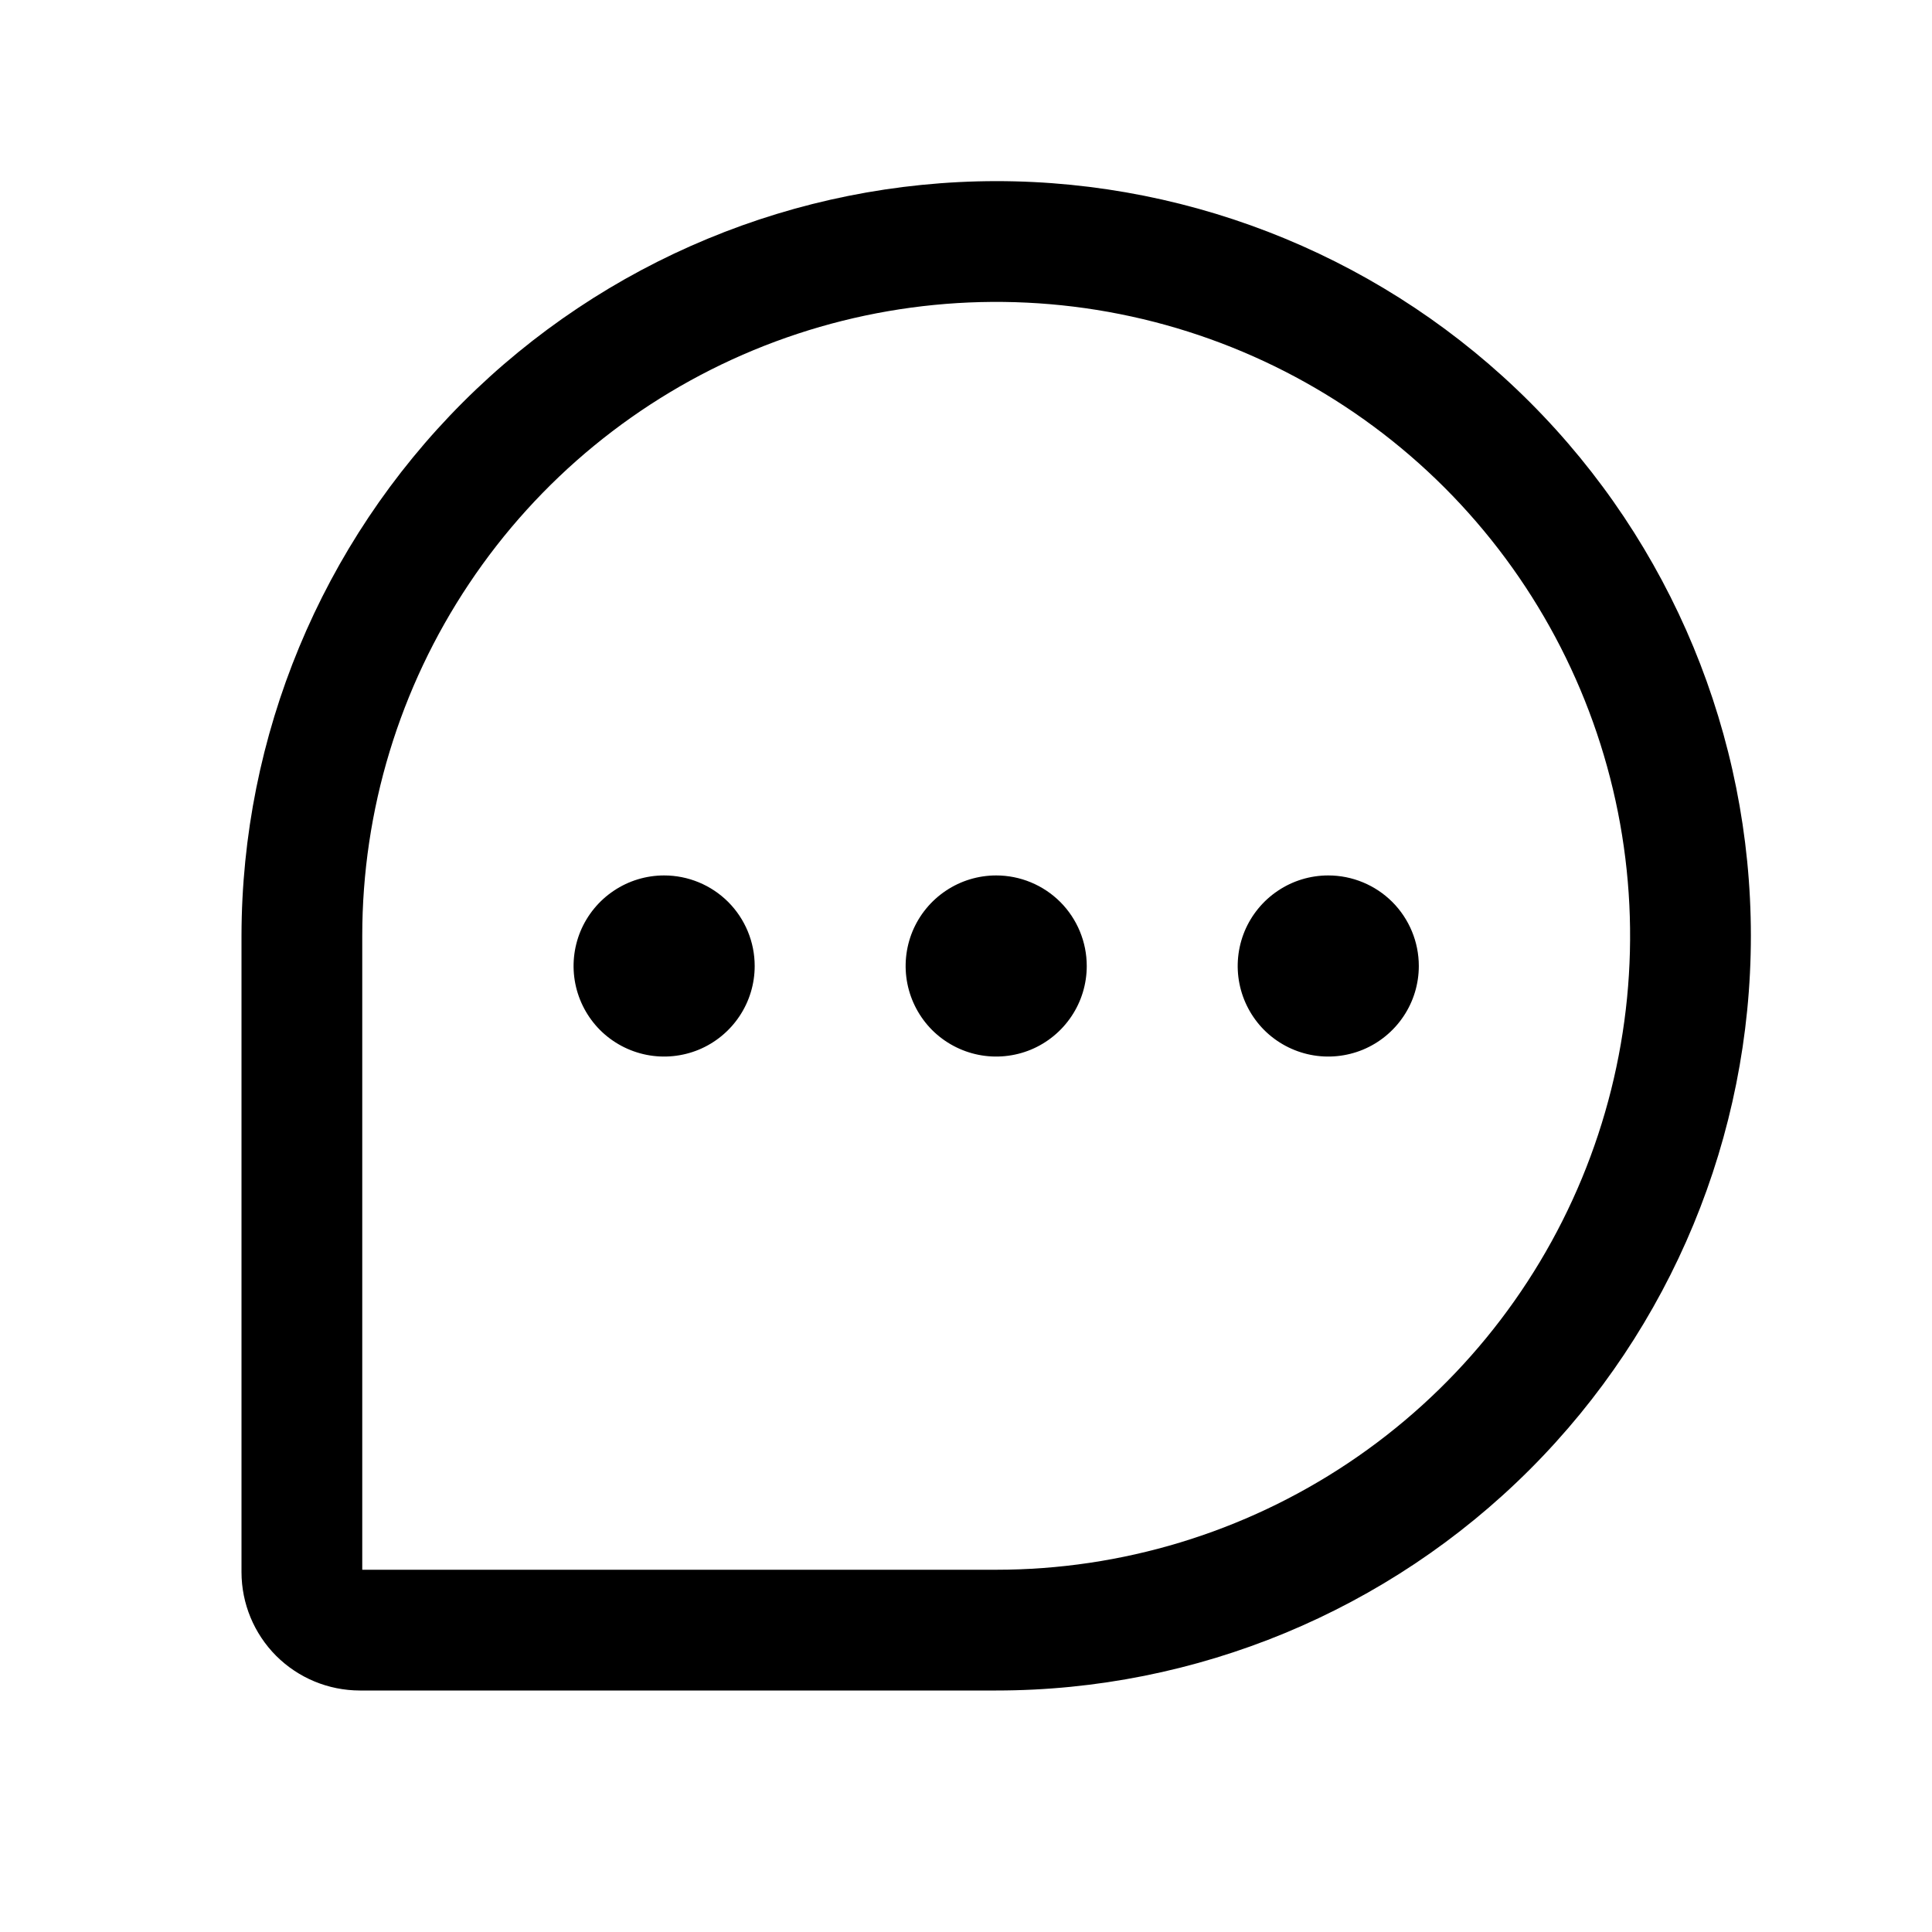
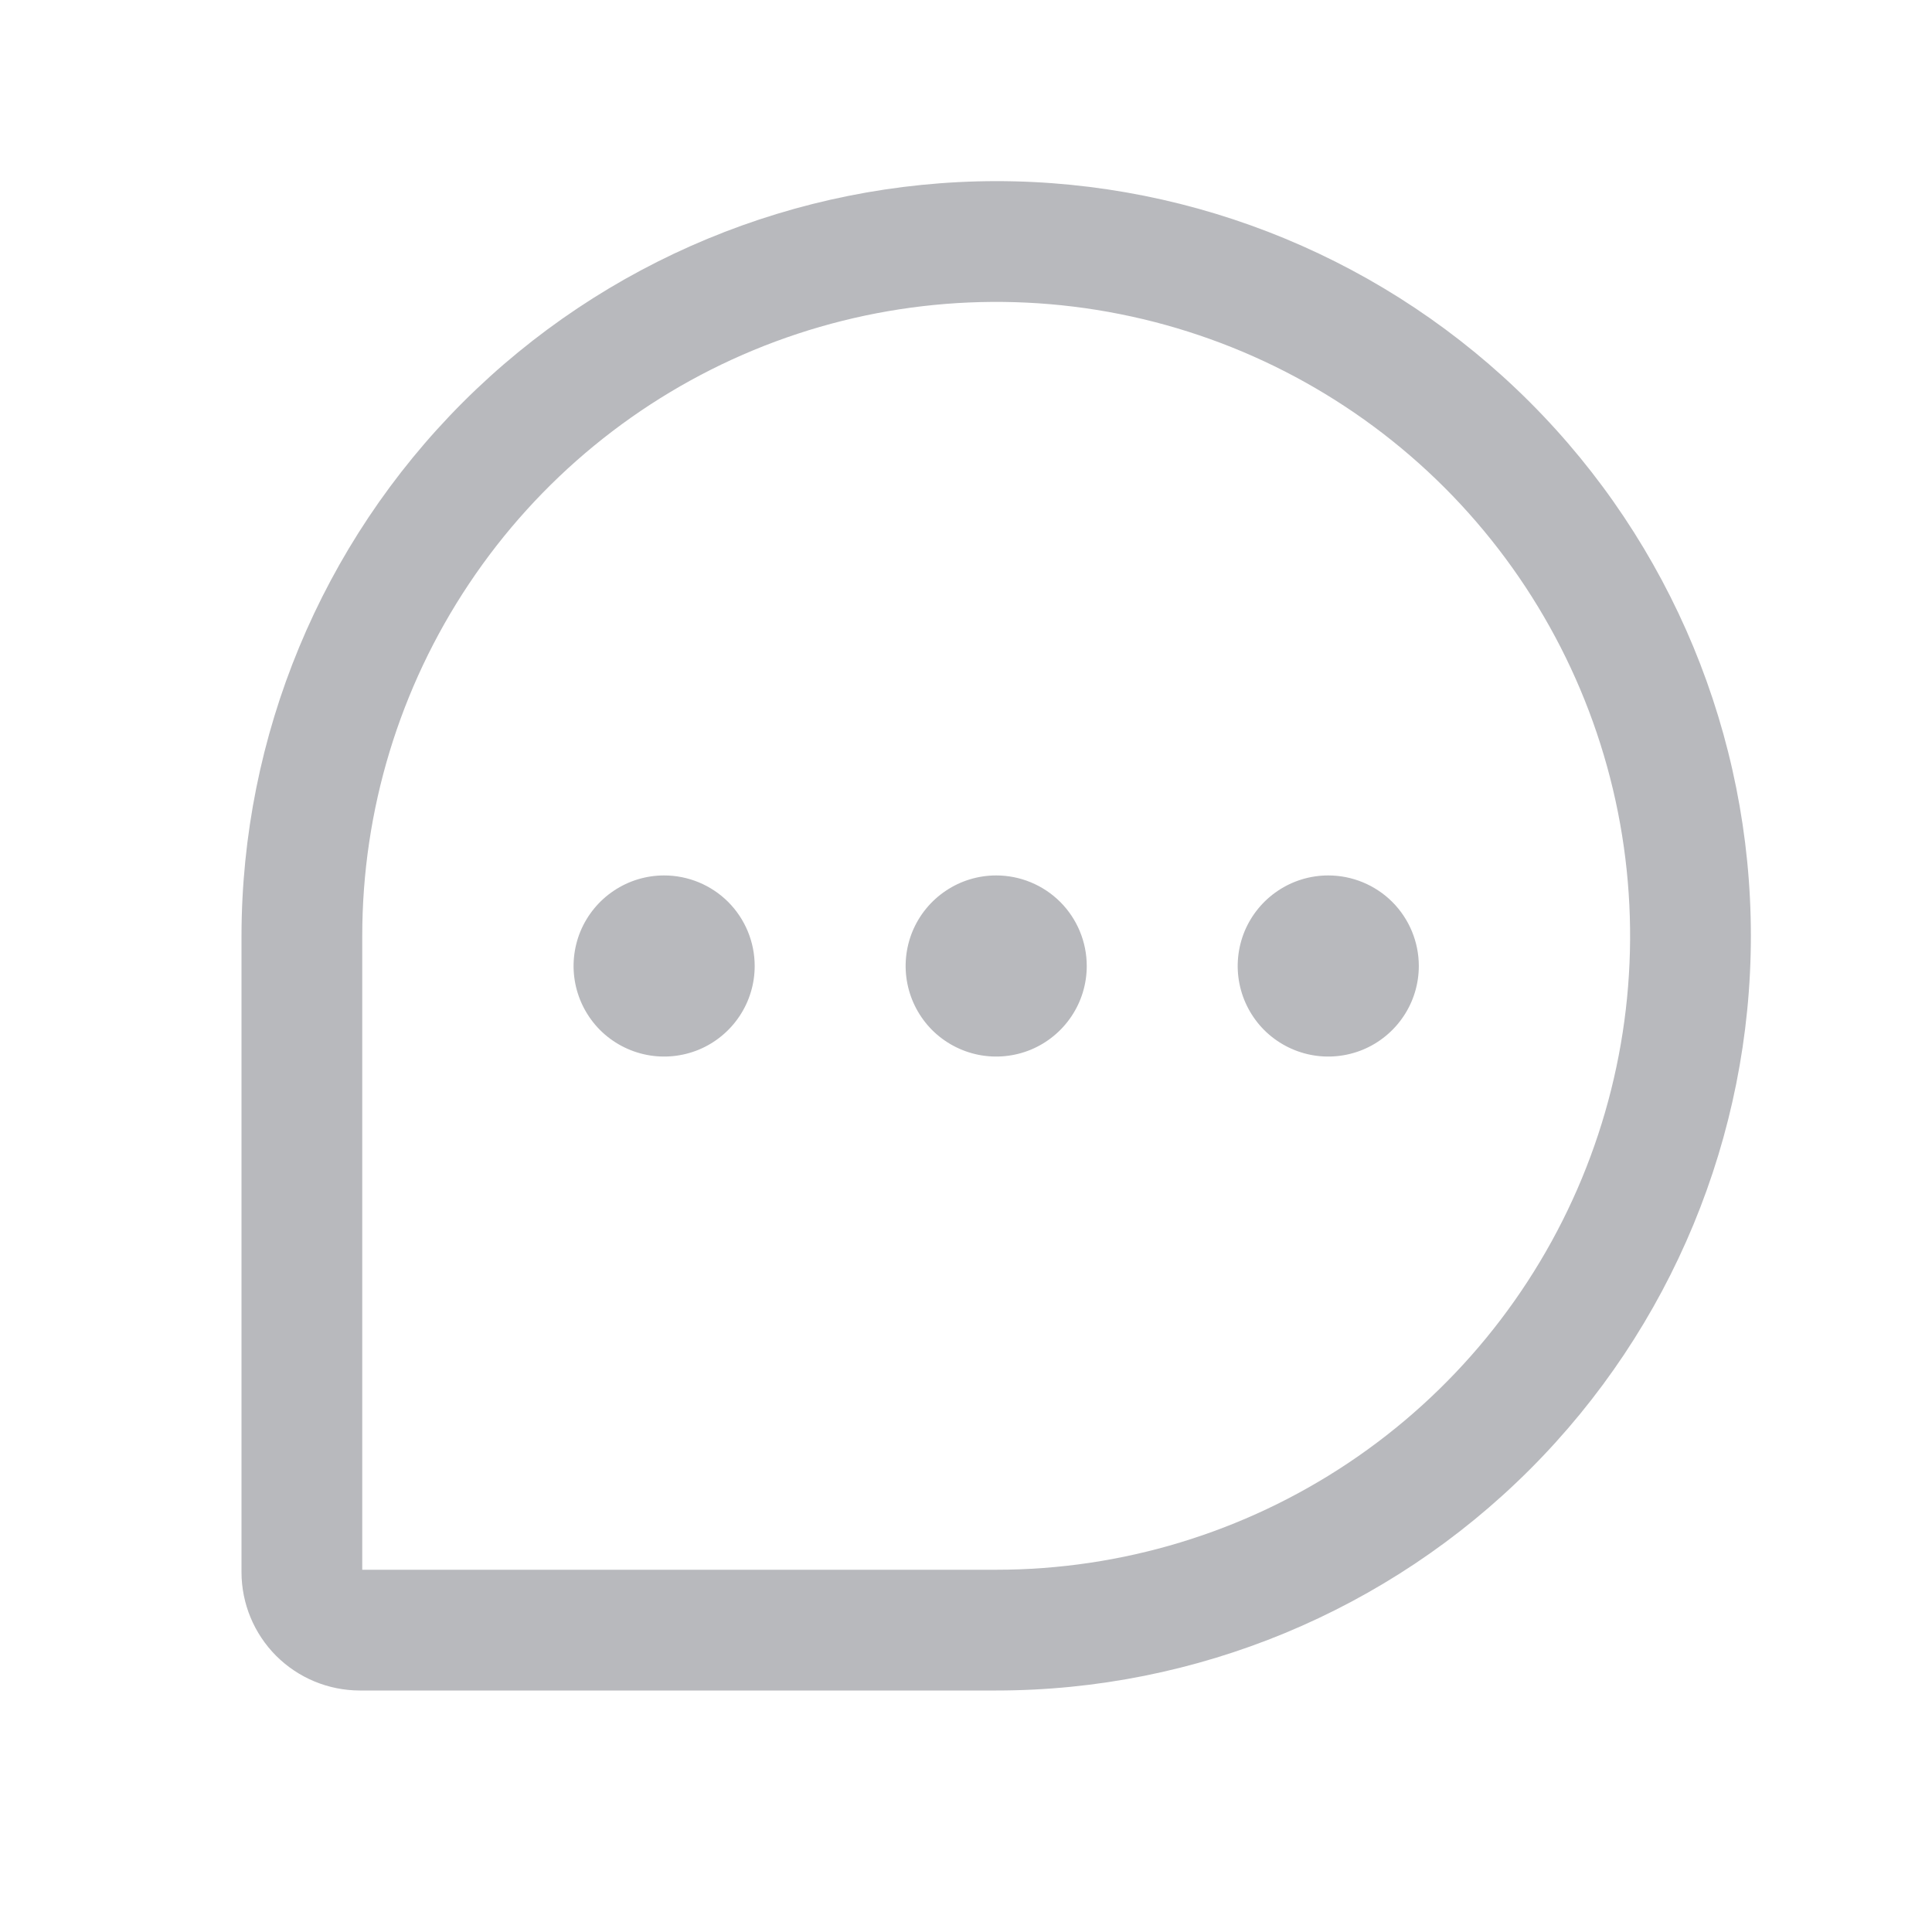
<svg xmlns="http://www.w3.org/2000/svg" width="32" height="32" viewBox="0 0 32 32" fill="none">
-   <path d="M16.5 3C13.186 3.004 10.009 4.322 7.665 6.665C5.322 9.009 4.004 12.186 4 15.5V26.041C4.001 26.561 4.207 27.058 4.574 27.426C4.942 27.793 5.439 27.999 5.959 28H16.5C19.815 28 22.995 26.683 25.339 24.339C27.683 21.995 29 18.815 29 15.5C29 12.185 27.683 9.005 25.339 6.661C22.995 4.317 19.815 3 16.5 3ZM16.5 26H6V15.5C6 13.423 6.616 11.393 7.77 9.667C8.923 7.94 10.563 6.594 12.482 5.799C14.4 5.005 16.512 4.797 18.548 5.202C20.585 5.607 22.456 6.607 23.925 8.075C25.393 9.544 26.393 11.415 26.798 13.452C27.203 15.488 26.995 17.6 26.201 19.518C25.406 21.437 24.06 23.077 22.334 24.23C20.607 25.384 18.577 26 16.5 26ZM18 16C18 16.297 17.912 16.587 17.747 16.833C17.582 17.08 17.348 17.272 17.074 17.386C16.8 17.499 16.498 17.529 16.207 17.471C15.916 17.413 15.649 17.27 15.439 17.061C15.23 16.851 15.087 16.584 15.029 16.293C14.971 16.002 15.001 15.7 15.114 15.426C15.228 15.152 15.42 14.918 15.667 14.753C15.913 14.588 16.203 14.5 16.5 14.5C16.898 14.5 17.279 14.658 17.561 14.939C17.842 15.221 18 15.602 18 16ZM12.5 16C12.5 16.297 12.412 16.587 12.247 16.833C12.082 17.08 11.848 17.272 11.574 17.386C11.3 17.499 10.998 17.529 10.707 17.471C10.416 17.413 10.149 17.27 9.939 17.061C9.73 16.851 9.587 16.584 9.529 16.293C9.471 16.002 9.501 15.7 9.614 15.426C9.728 15.152 9.92 14.918 10.167 14.753C10.413 14.588 10.703 14.5 11 14.5C11.398 14.5 11.779 14.658 12.061 14.939C12.342 15.221 12.5 15.602 12.5 16ZM23.5 16C23.5 16.297 23.412 16.587 23.247 16.833C23.082 17.08 22.848 17.272 22.574 17.386C22.3 17.499 21.998 17.529 21.707 17.471C21.416 17.413 21.149 17.27 20.939 17.061C20.73 16.851 20.587 16.584 20.529 16.293C20.471 16.002 20.501 15.7 20.614 15.426C20.728 15.152 20.92 14.918 21.167 14.753C21.413 14.588 21.703 14.5 22 14.5C22.398 14.5 22.779 14.658 23.061 14.939C23.342 15.221 23.5 15.602 23.5 16Z" fill="black" />
+   <path d="M16.5 3C13.186 3.004 10.009 4.322 7.665 6.665C5.322 9.009 4.004 12.186 4 15.5V26.041C4.001 26.561 4.207 27.058 4.574 27.426C4.942 27.793 5.439 27.999 5.959 28H16.5C19.815 28 22.995 26.683 25.339 24.339C27.683 21.995 29 18.815 29 15.5C29 12.185 27.683 9.005 25.339 6.661C22.995 4.317 19.815 3 16.5 3ZM16.5 26H6V15.5C6 13.423 6.616 11.393 7.77 9.667C8.923 7.94 10.563 6.594 12.482 5.799C14.4 5.005 16.512 4.797 18.548 5.202C20.585 5.607 22.456 6.607 23.925 8.075C25.393 9.544 26.393 11.415 26.798 13.452C27.203 15.488 26.995 17.6 26.201 19.518C25.406 21.437 24.06 23.077 22.334 24.23C20.607 25.384 18.577 26 16.5 26ZM18 16C18 16.297 17.912 16.587 17.747 16.833C17.582 17.08 17.348 17.272 17.074 17.386C16.8 17.499 16.498 17.529 16.207 17.471C15.916 17.413 15.649 17.27 15.439 17.061C15.23 16.851 15.087 16.584 15.029 16.293C14.971 16.002 15.001 15.7 15.114 15.426C15.228 15.152 15.42 14.918 15.667 14.753C15.913 14.588 16.203 14.5 16.5 14.5C16.898 14.5 17.279 14.658 17.561 14.939C17.842 15.221 18 15.602 18 16ZM12.5 16C12.5 16.297 12.412 16.587 12.247 16.833C12.082 17.08 11.848 17.272 11.574 17.386C11.3 17.499 10.998 17.529 10.707 17.471C10.416 17.413 10.149 17.27 9.939 17.061C9.73 16.851 9.587 16.584 9.529 16.293C9.471 16.002 9.501 15.7 9.614 15.426C9.728 15.152 9.92 14.918 10.167 14.753C10.413 14.588 10.703 14.5 11 14.5C11.398 14.5 11.779 14.658 12.061 14.939C12.342 15.221 12.5 15.602 12.5 16ZM23.5 16C23.5 16.297 23.412 16.587 23.247 16.833C23.082 17.08 22.848 17.272 22.574 17.386C22.3 17.499 21.998 17.529 21.707 17.471C21.416 17.413 21.149 17.27 20.939 17.061C20.73 16.851 20.587 16.584 20.529 16.293C20.471 16.002 20.501 15.7 20.614 15.426C20.728 15.152 20.92 14.918 21.167 14.753C21.413 14.588 21.703 14.5 22 14.5C22.398 14.5 22.779 14.658 23.061 14.939C23.342 15.221 23.5 15.602 23.5 16Z" fill="#B8B9BD" />
</svg>
